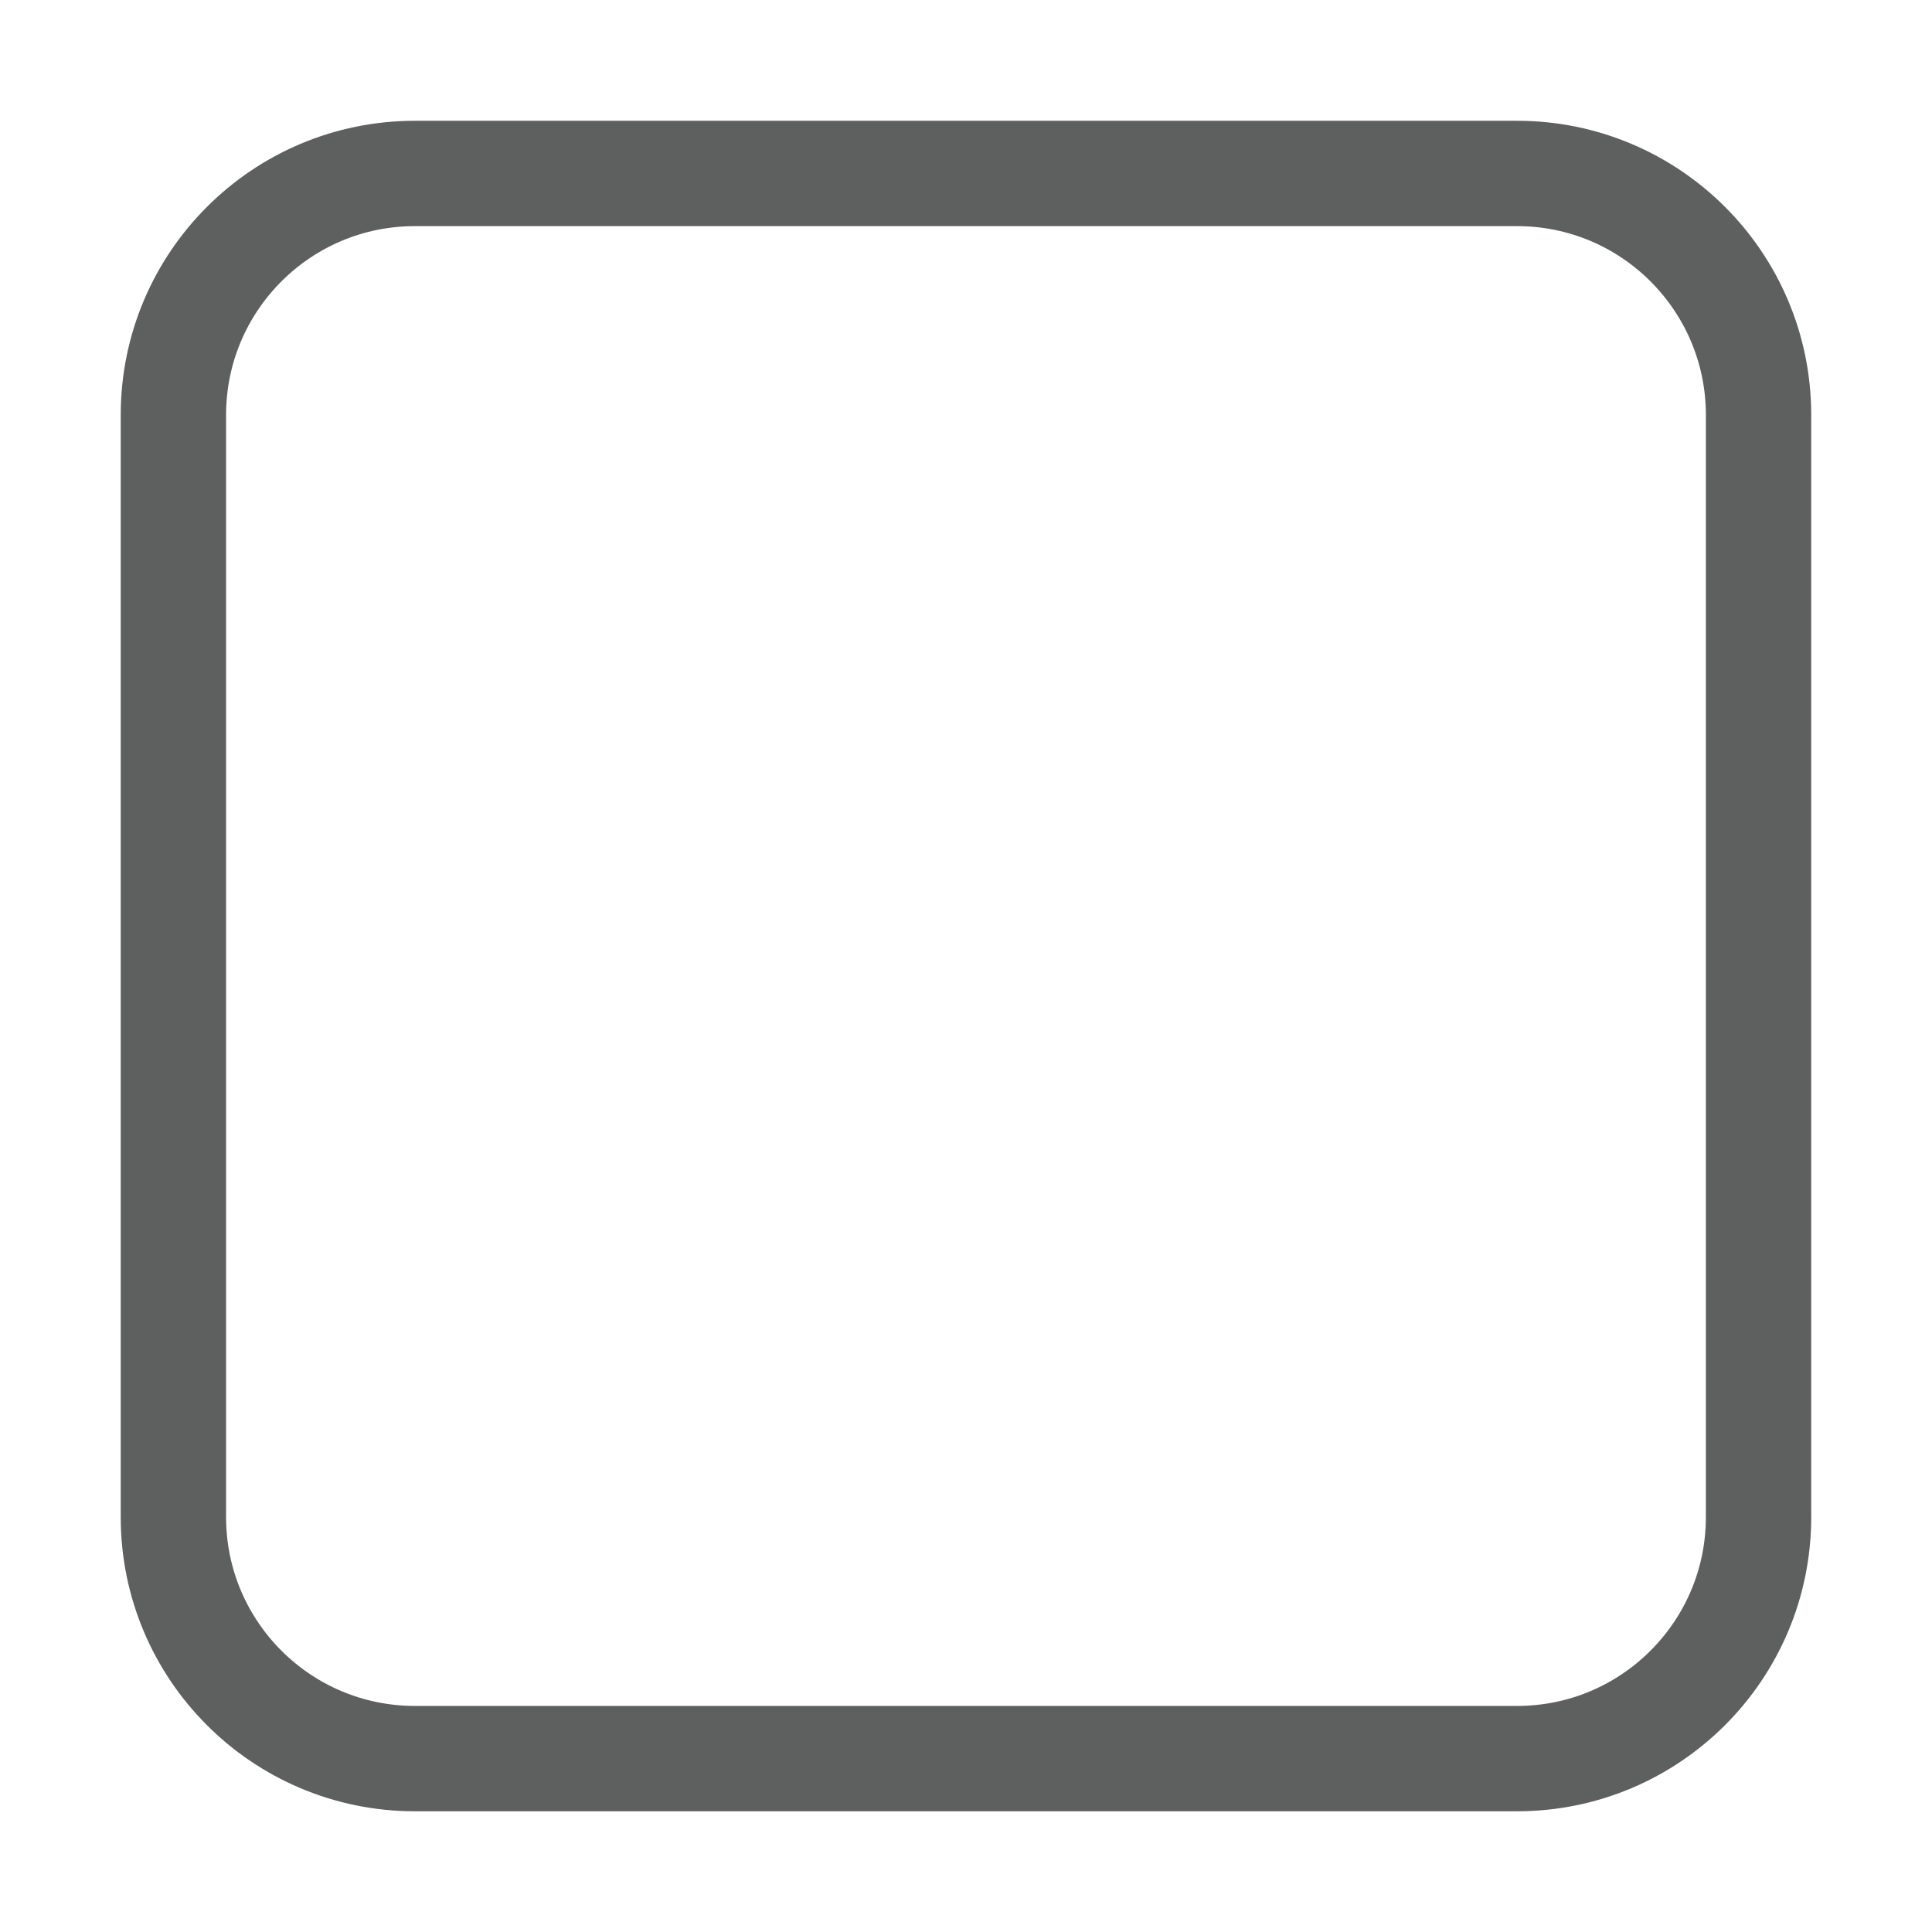
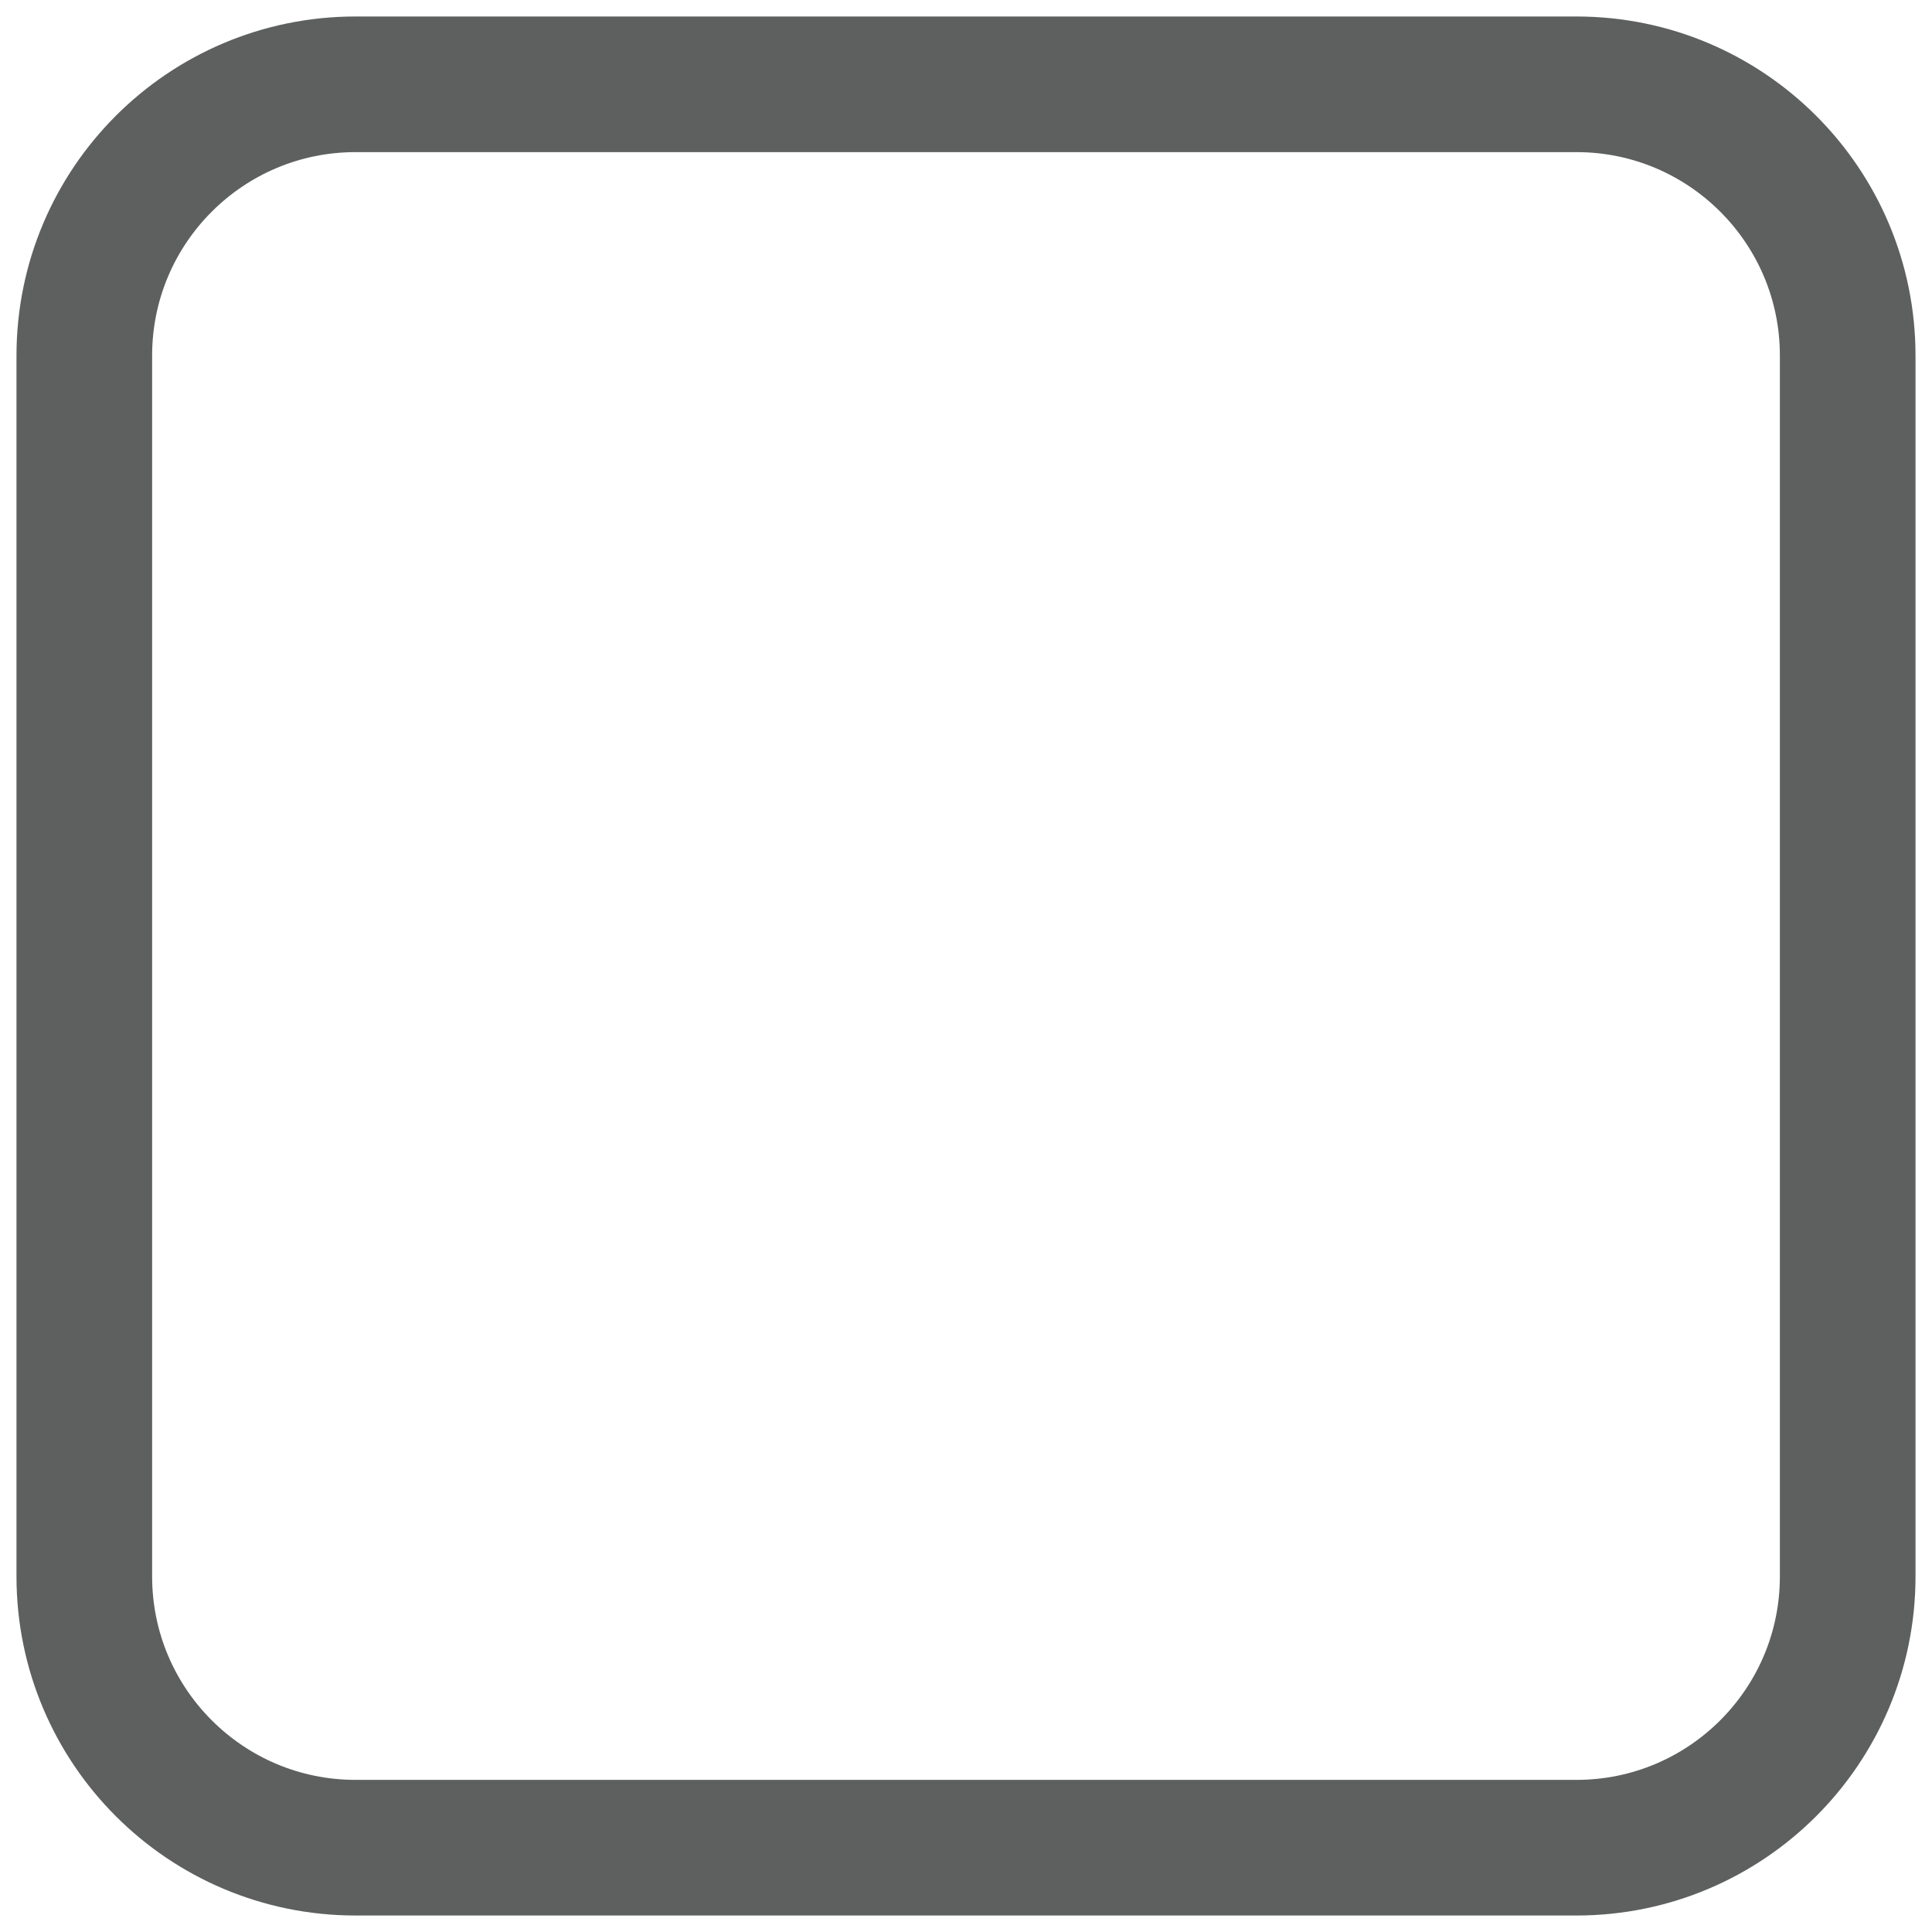
- <svg xmlns="http://www.w3.org/2000/svg" width="32" height="32" viewBox="0 0 32 32" id="svg2" version="1.1">
+ <svg xmlns="http://www.w3.org/2000/svg" width="512" height="512" viewBox="0 0 512 512" id="svg2" version="1.1">
  <defs id="defs4" />
  <g id="layer1" transform="translate(0,-1020.362)">
-     <rect style="opacity:1;fill:#000000;fill-opacity:0;fill-rule:evenodd;stroke:#5e6060;stroke-width:1.745;stroke-linecap:butt;stroke-linejoin:miter;stroke-miterlimit:4;stroke-dasharray:none;stroke-opacity:1" id="rect3338" width="26.255" height="26.255" x="2.872" y="1023.235" ry="4" />
+     <rect style="fill:#000000;fill-opacity:0;fill-rule:evenodd;stroke:#5e6060;stroke-width:35.947;stroke-linecap:butt;stroke-linejoin:miter;stroke-miterlimit:4;stroke-dasharray:none;stroke-opacity:1" id="rect3338" width="467.316" height="467.316" x="22.342" y="1042.704" ry="71.895" />
  </g>
</svg>
